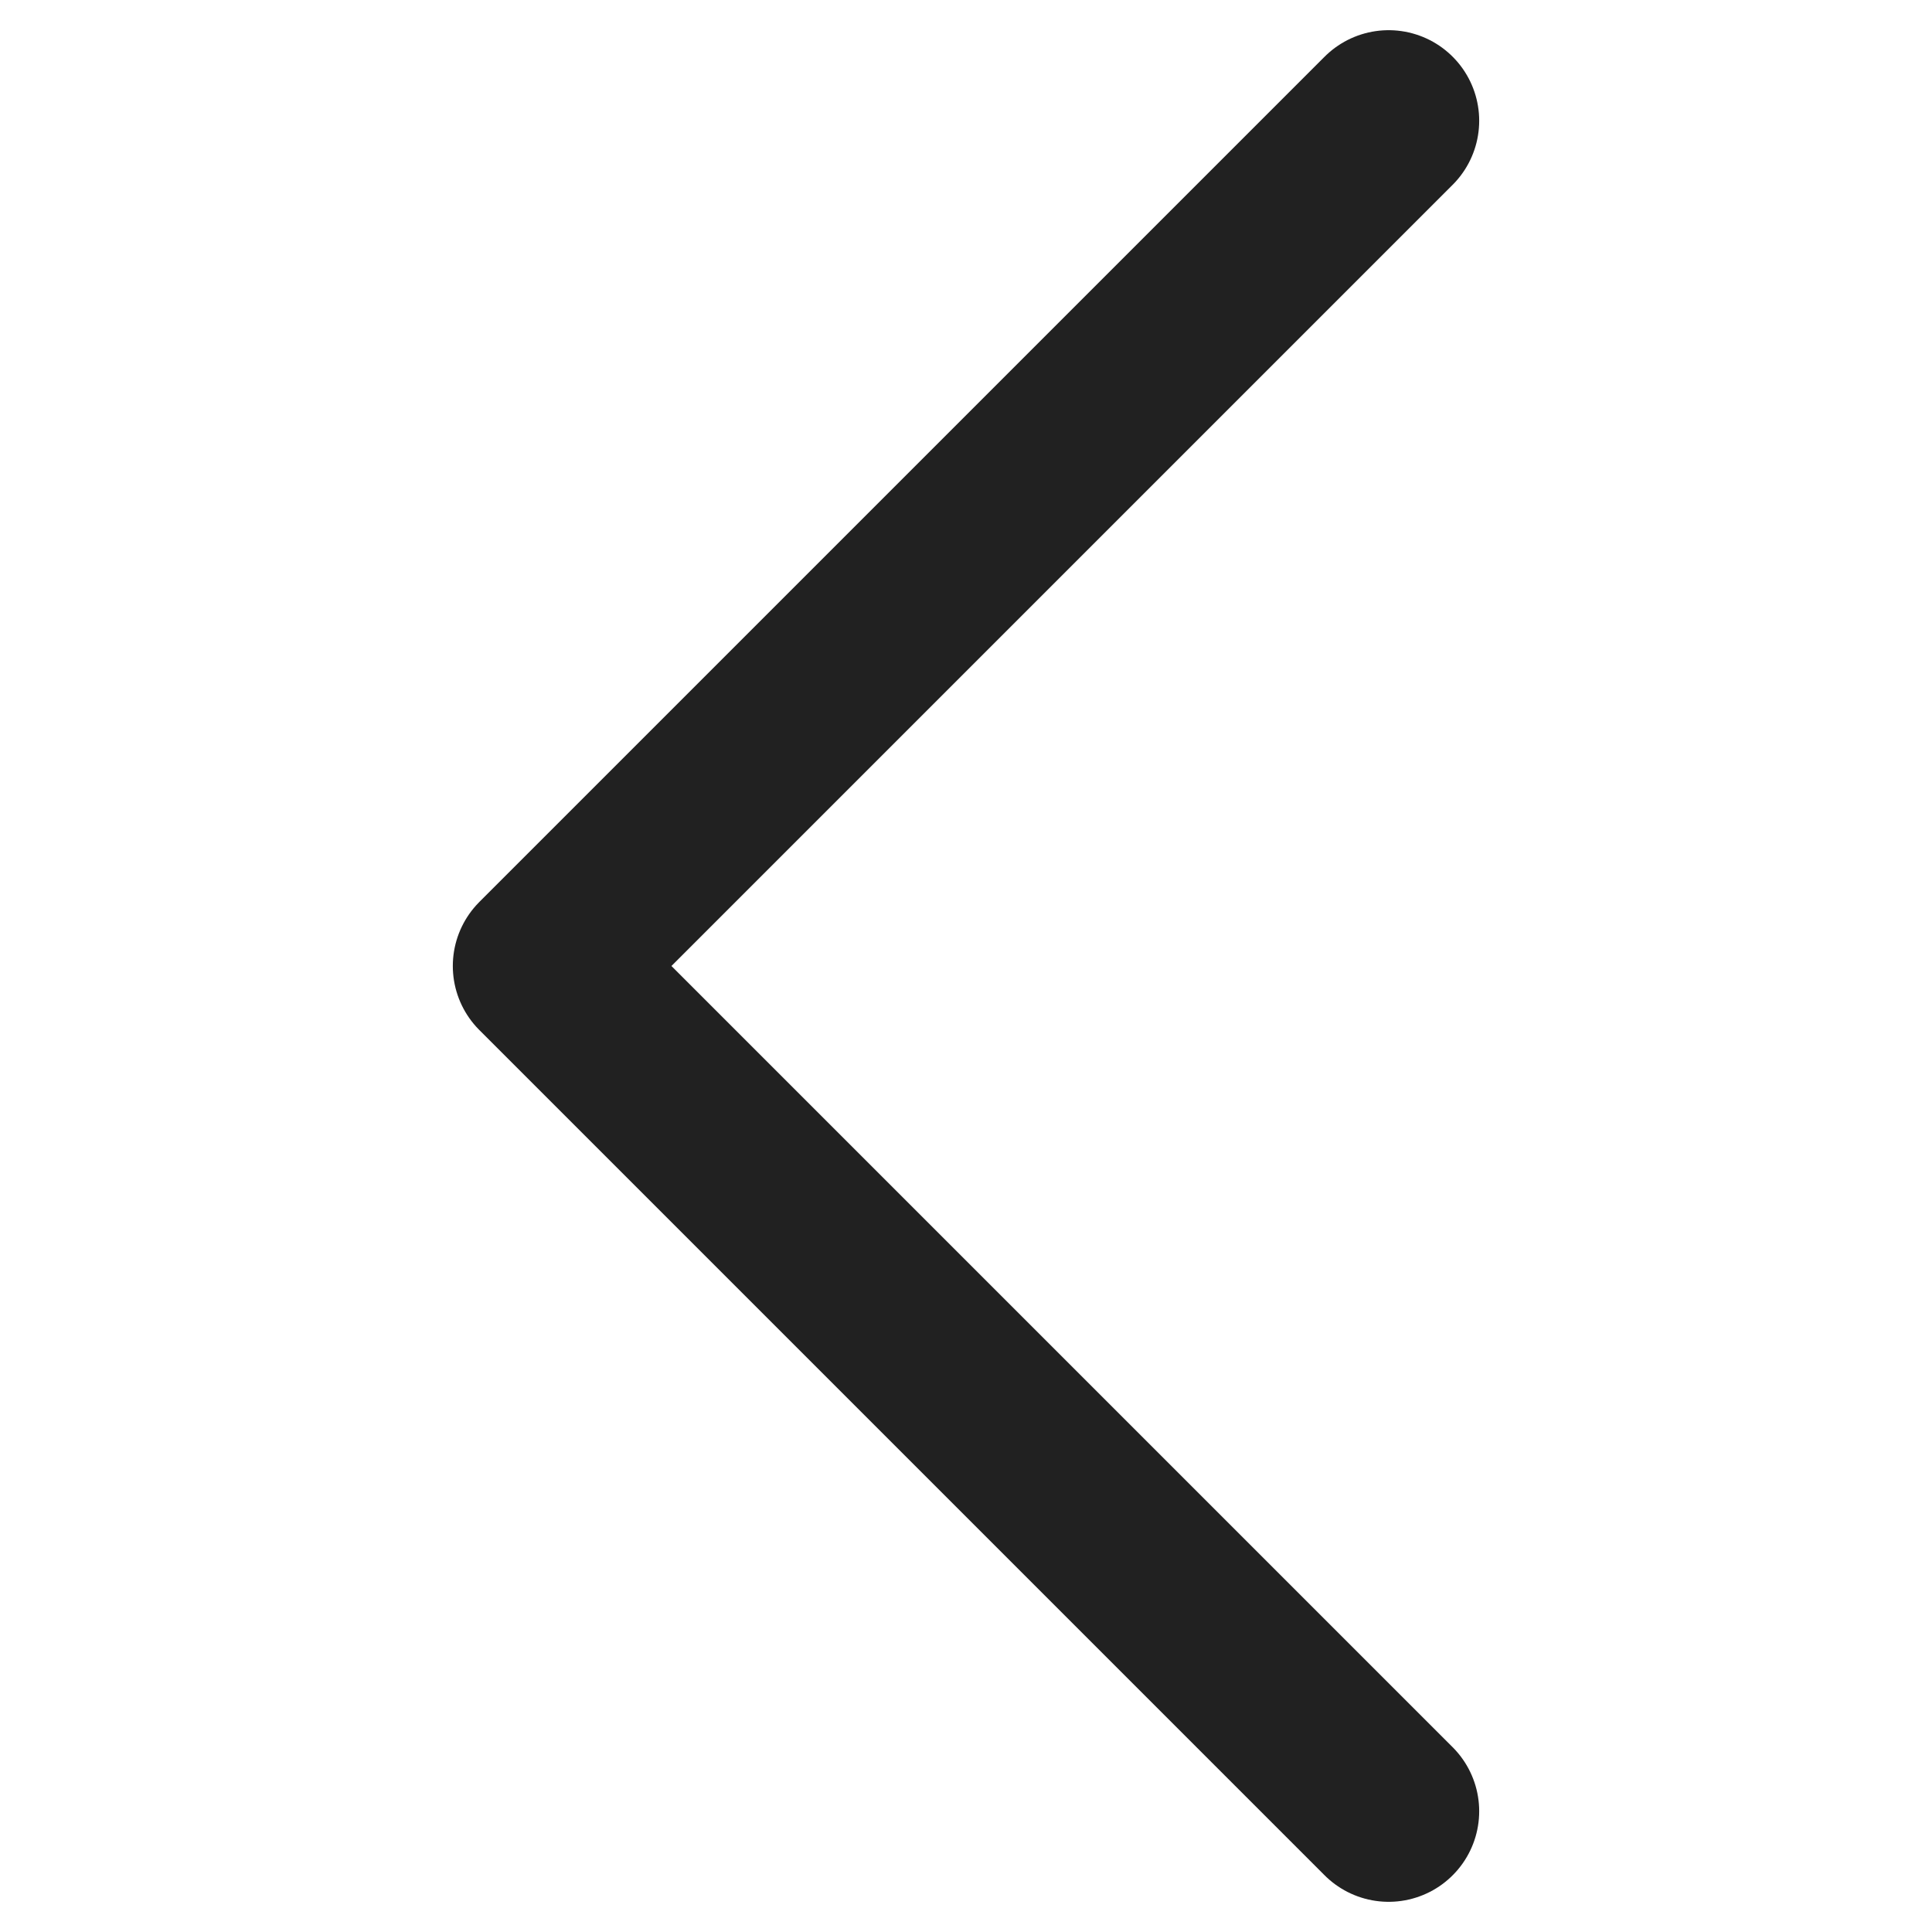
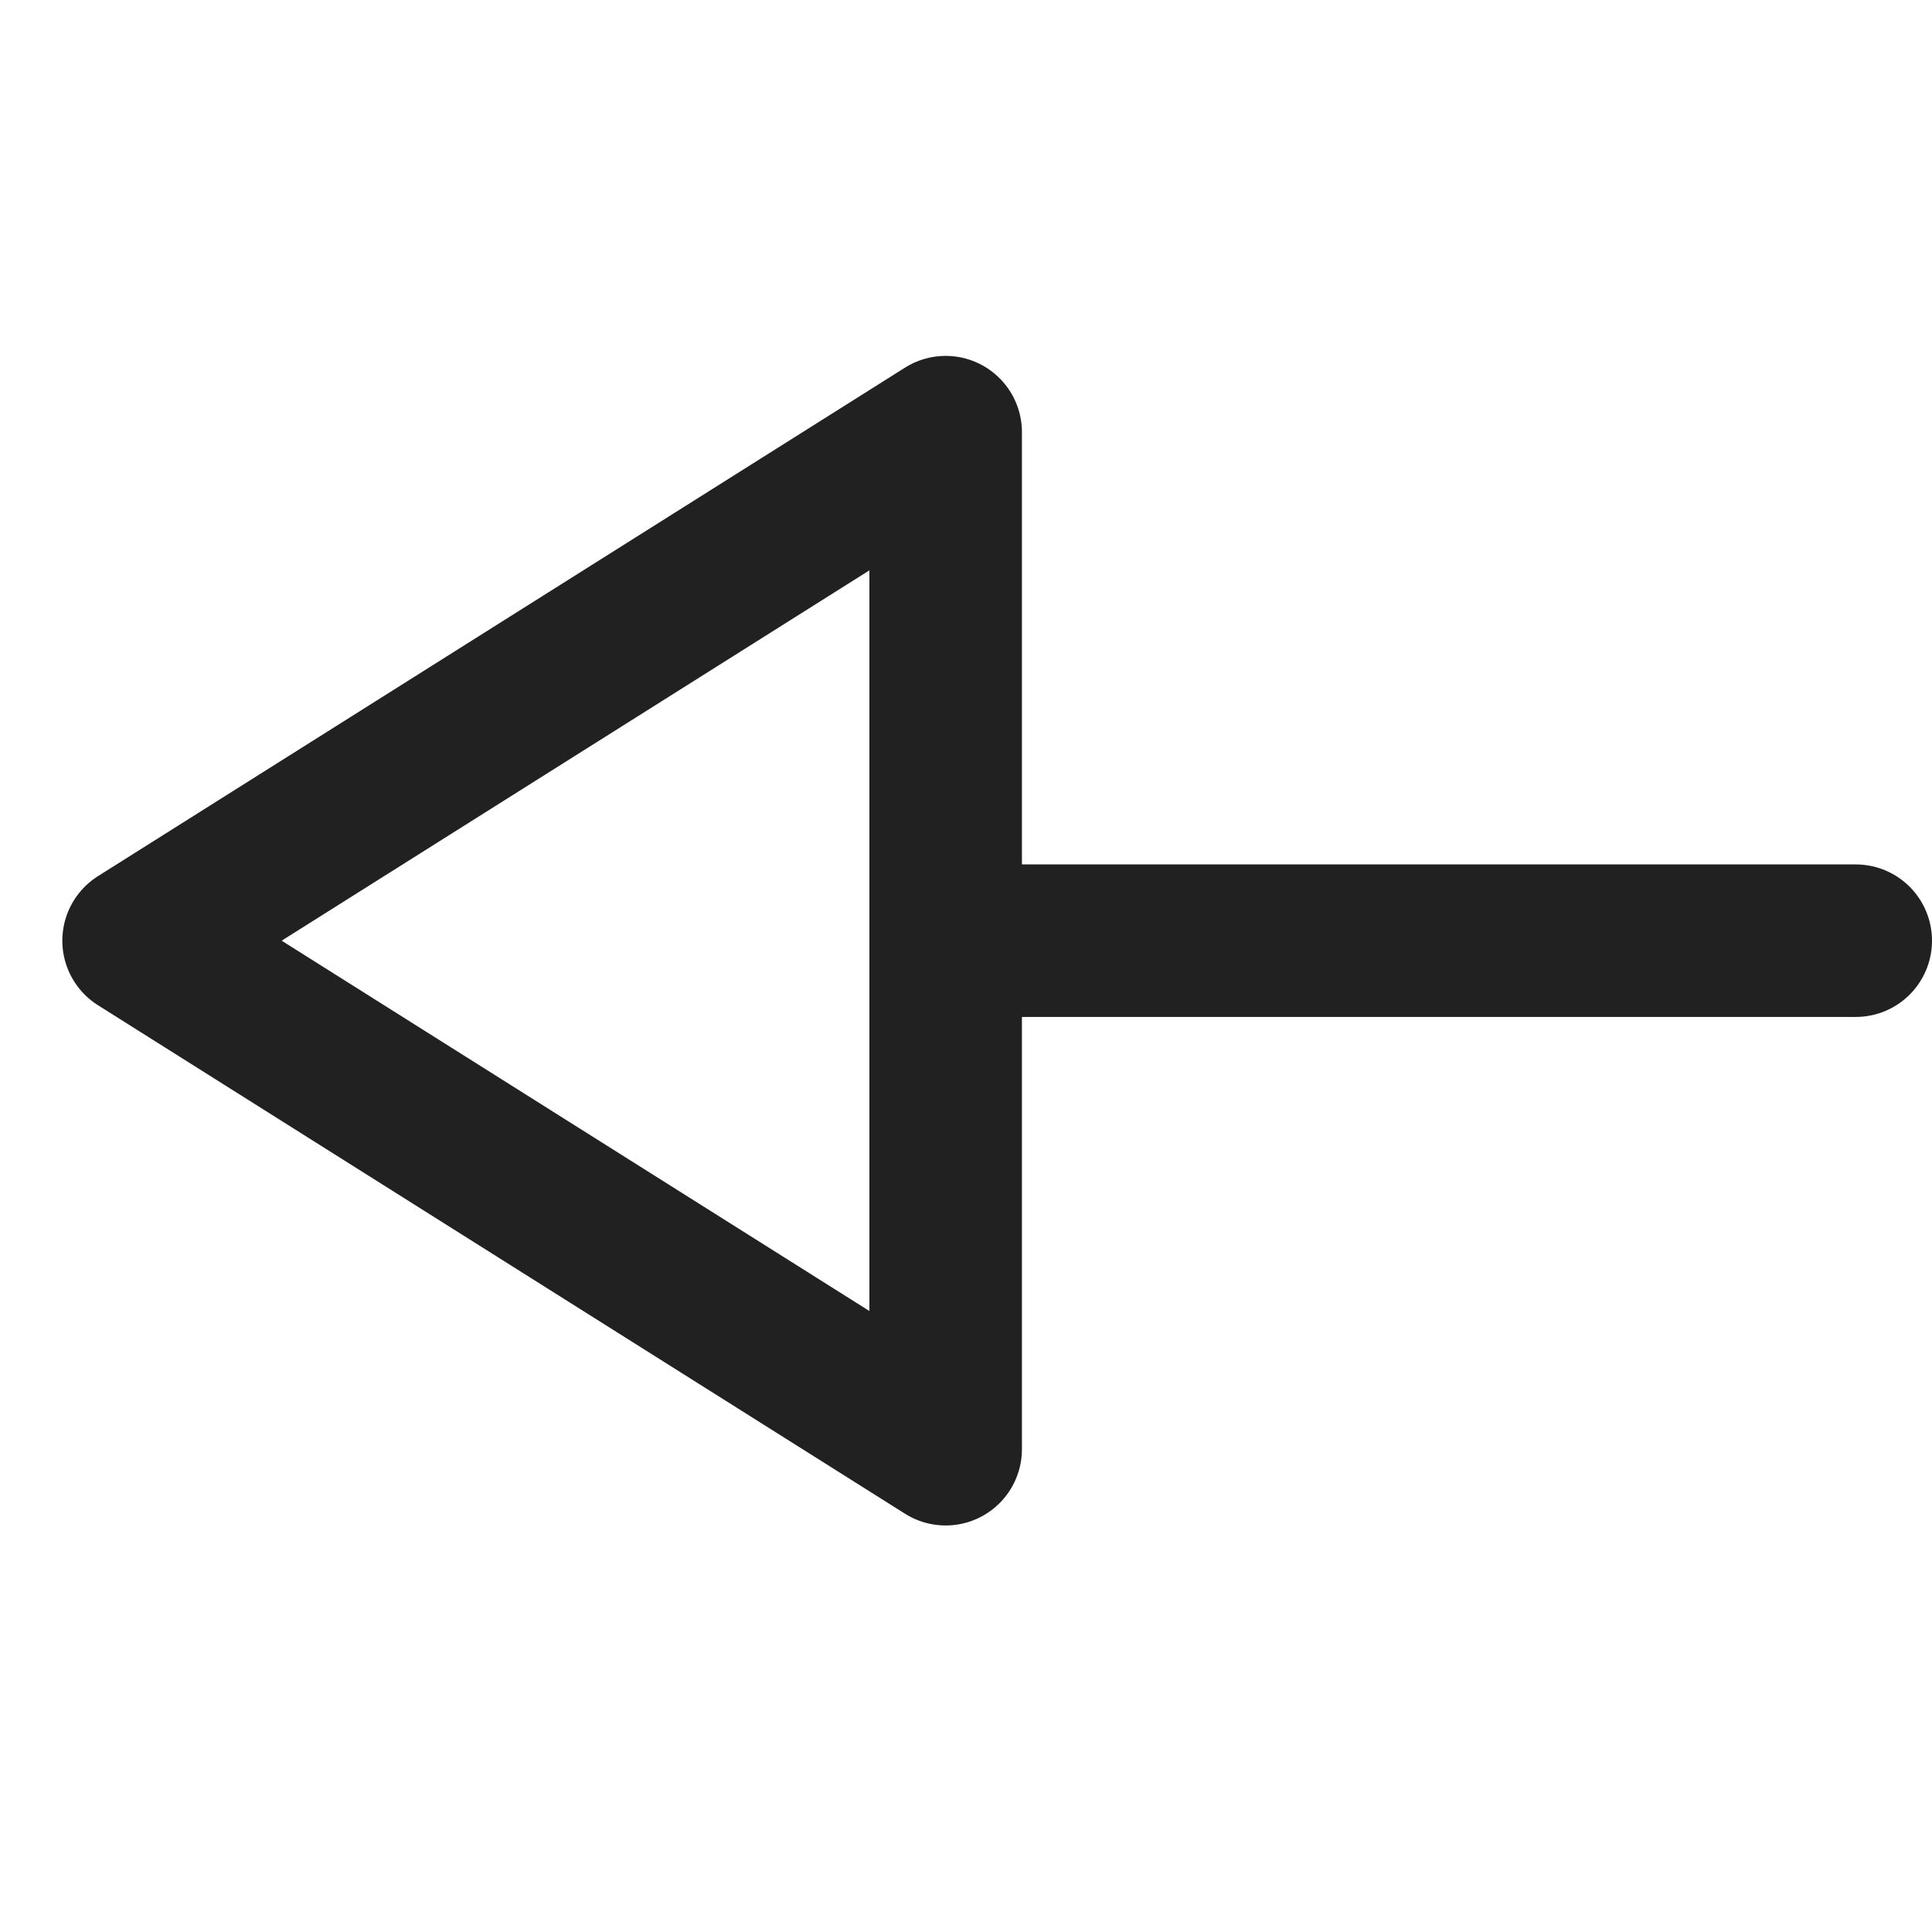
- <svg xmlns="http://www.w3.org/2000/svg" width="24" height="24" viewBox="0 0 10 16" fill="none">
-   <path d="M8.5 15L1.5 8L8.5 1" stroke="#212121" stroke-width="1.5" stroke-linecap="round" stroke-linejoin="round" />
+ <svg xmlns="http://www.w3.org/2000/svg" width="24" height="24" viewBox="0 0 19 13" fill="none">
+   <path d="M9.3 6.251L18.25 6.251" stroke="#212121" stroke-width="1.5" stroke-linecap="round" stroke-linejoin="round" />
+   <path fill-rule="evenodd" clip-rule="evenodd" d="M9.3 1.25L1.363 6.251L9.3 11.252L9.3 1.25Z" stroke="#212121" stroke-width="1.5" stroke-linecap="round" stroke-linejoin="round" />
</svg>
